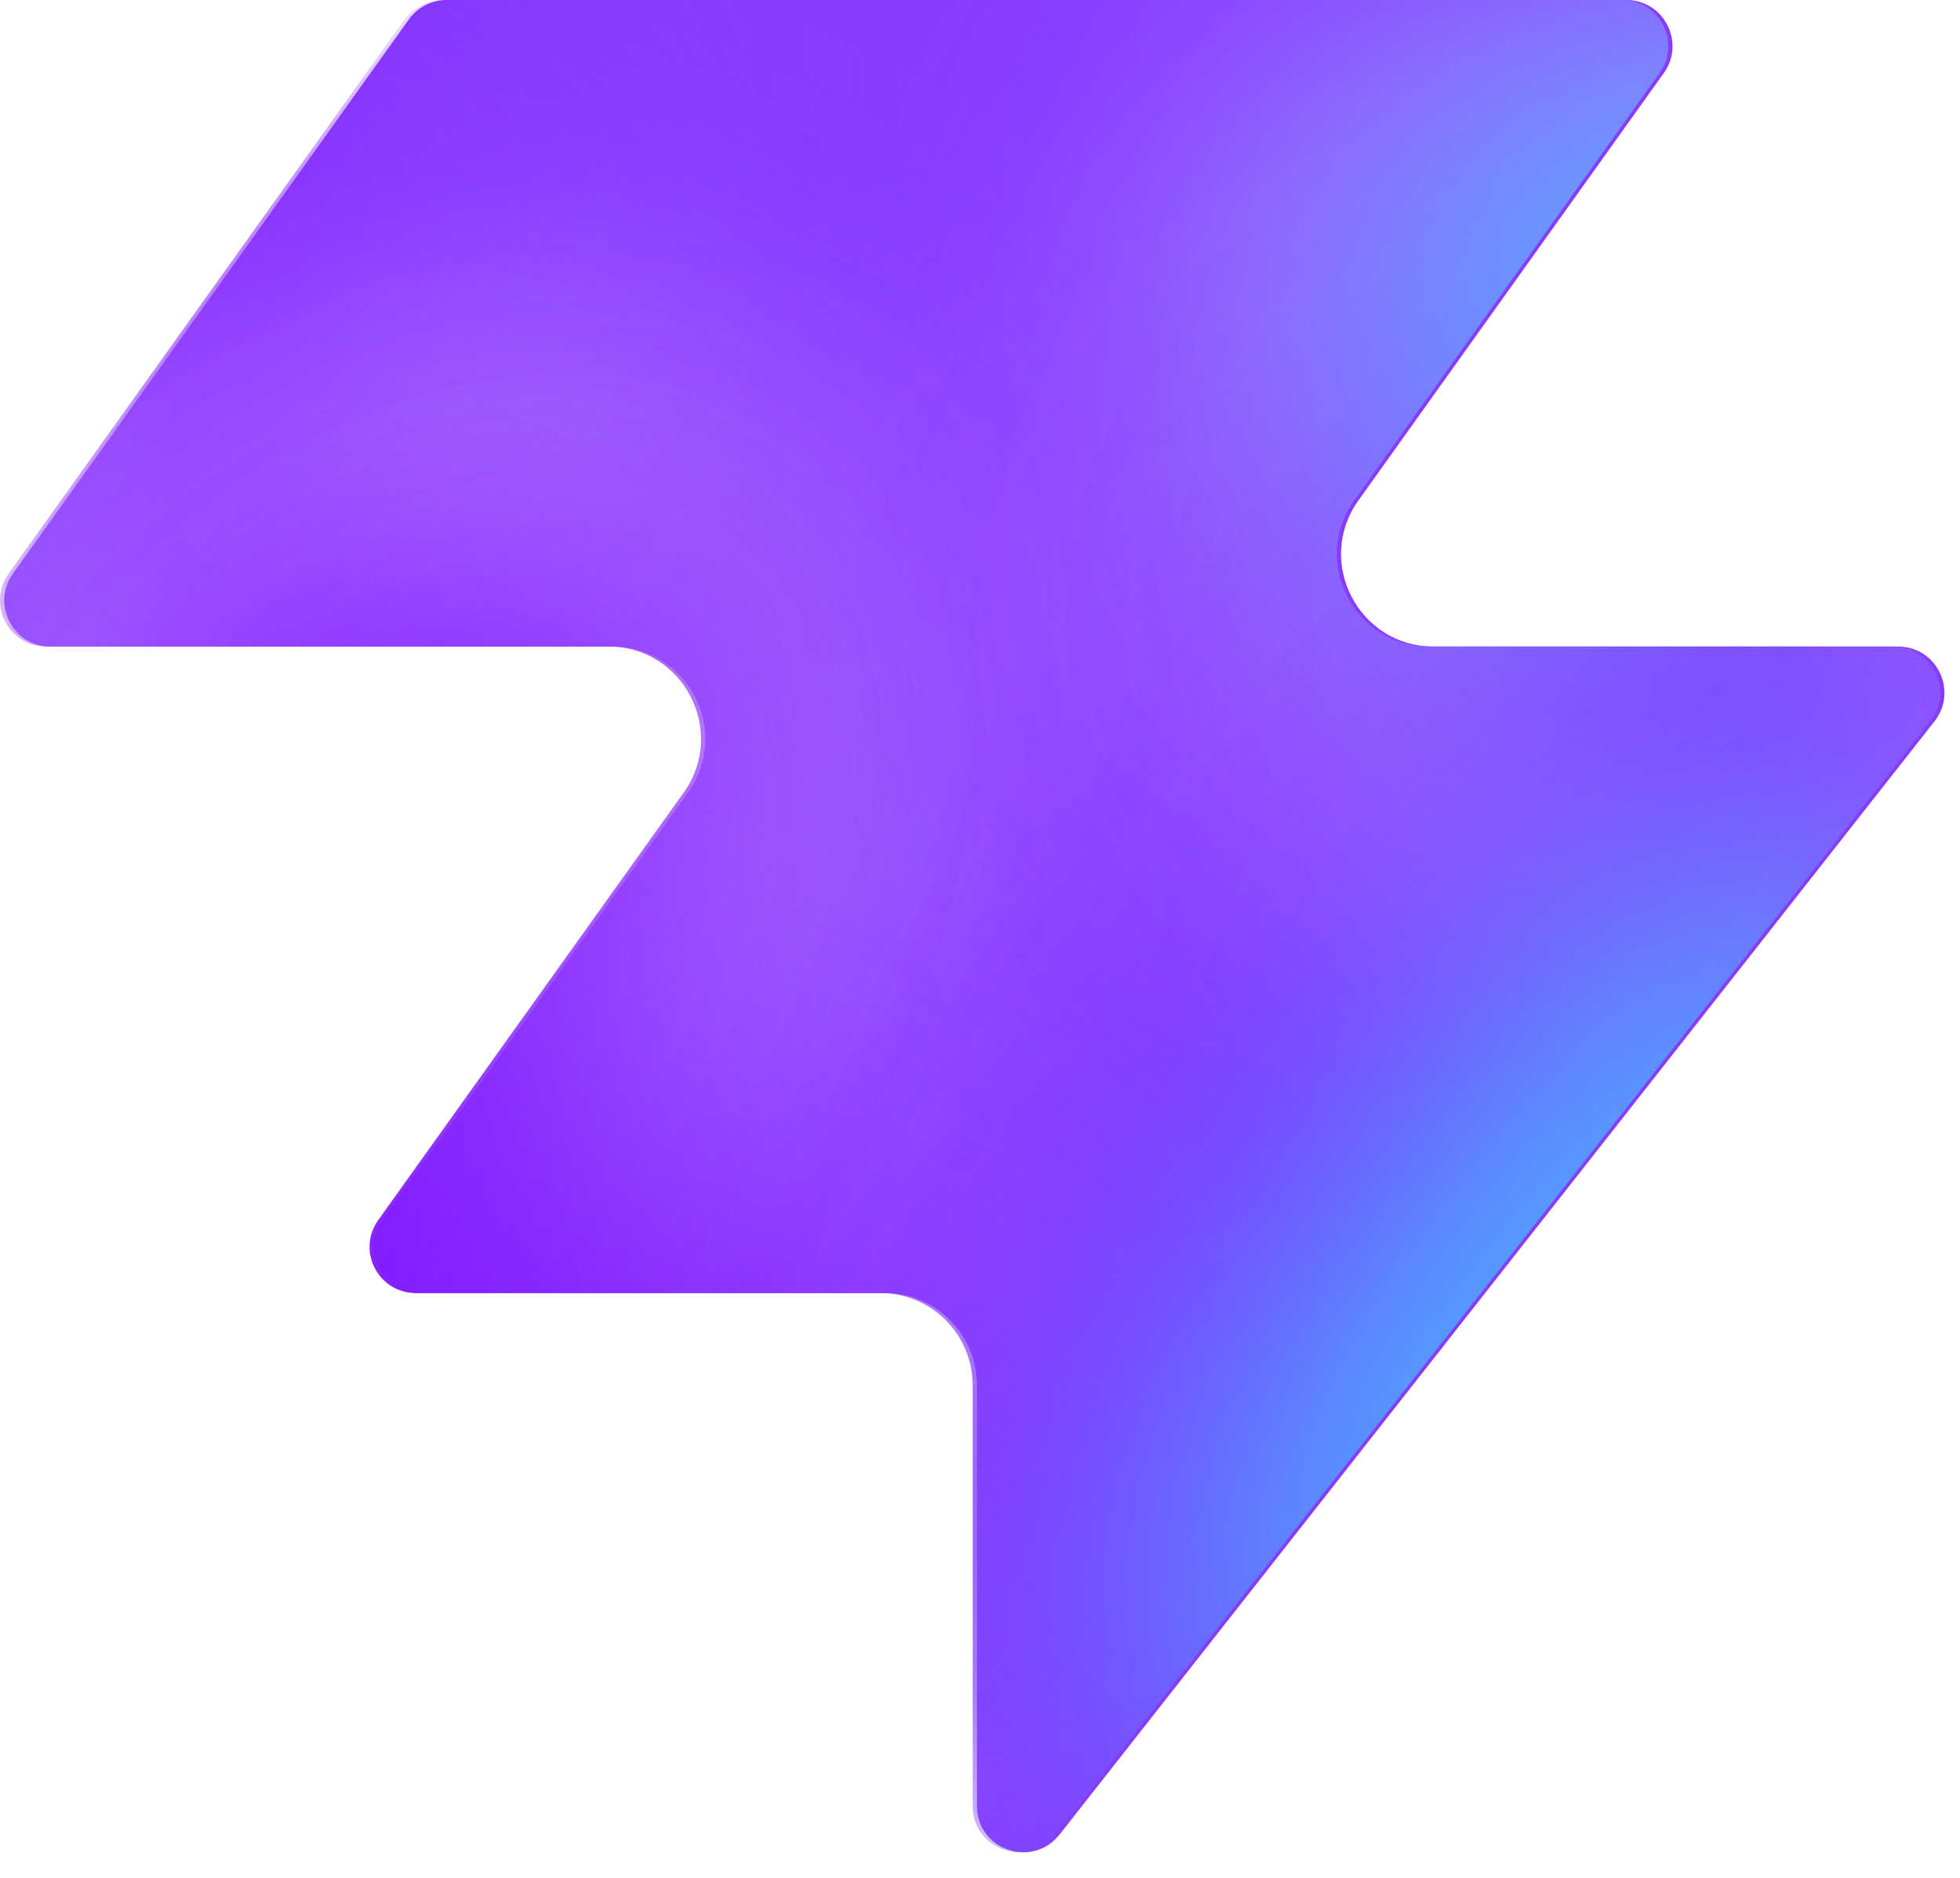
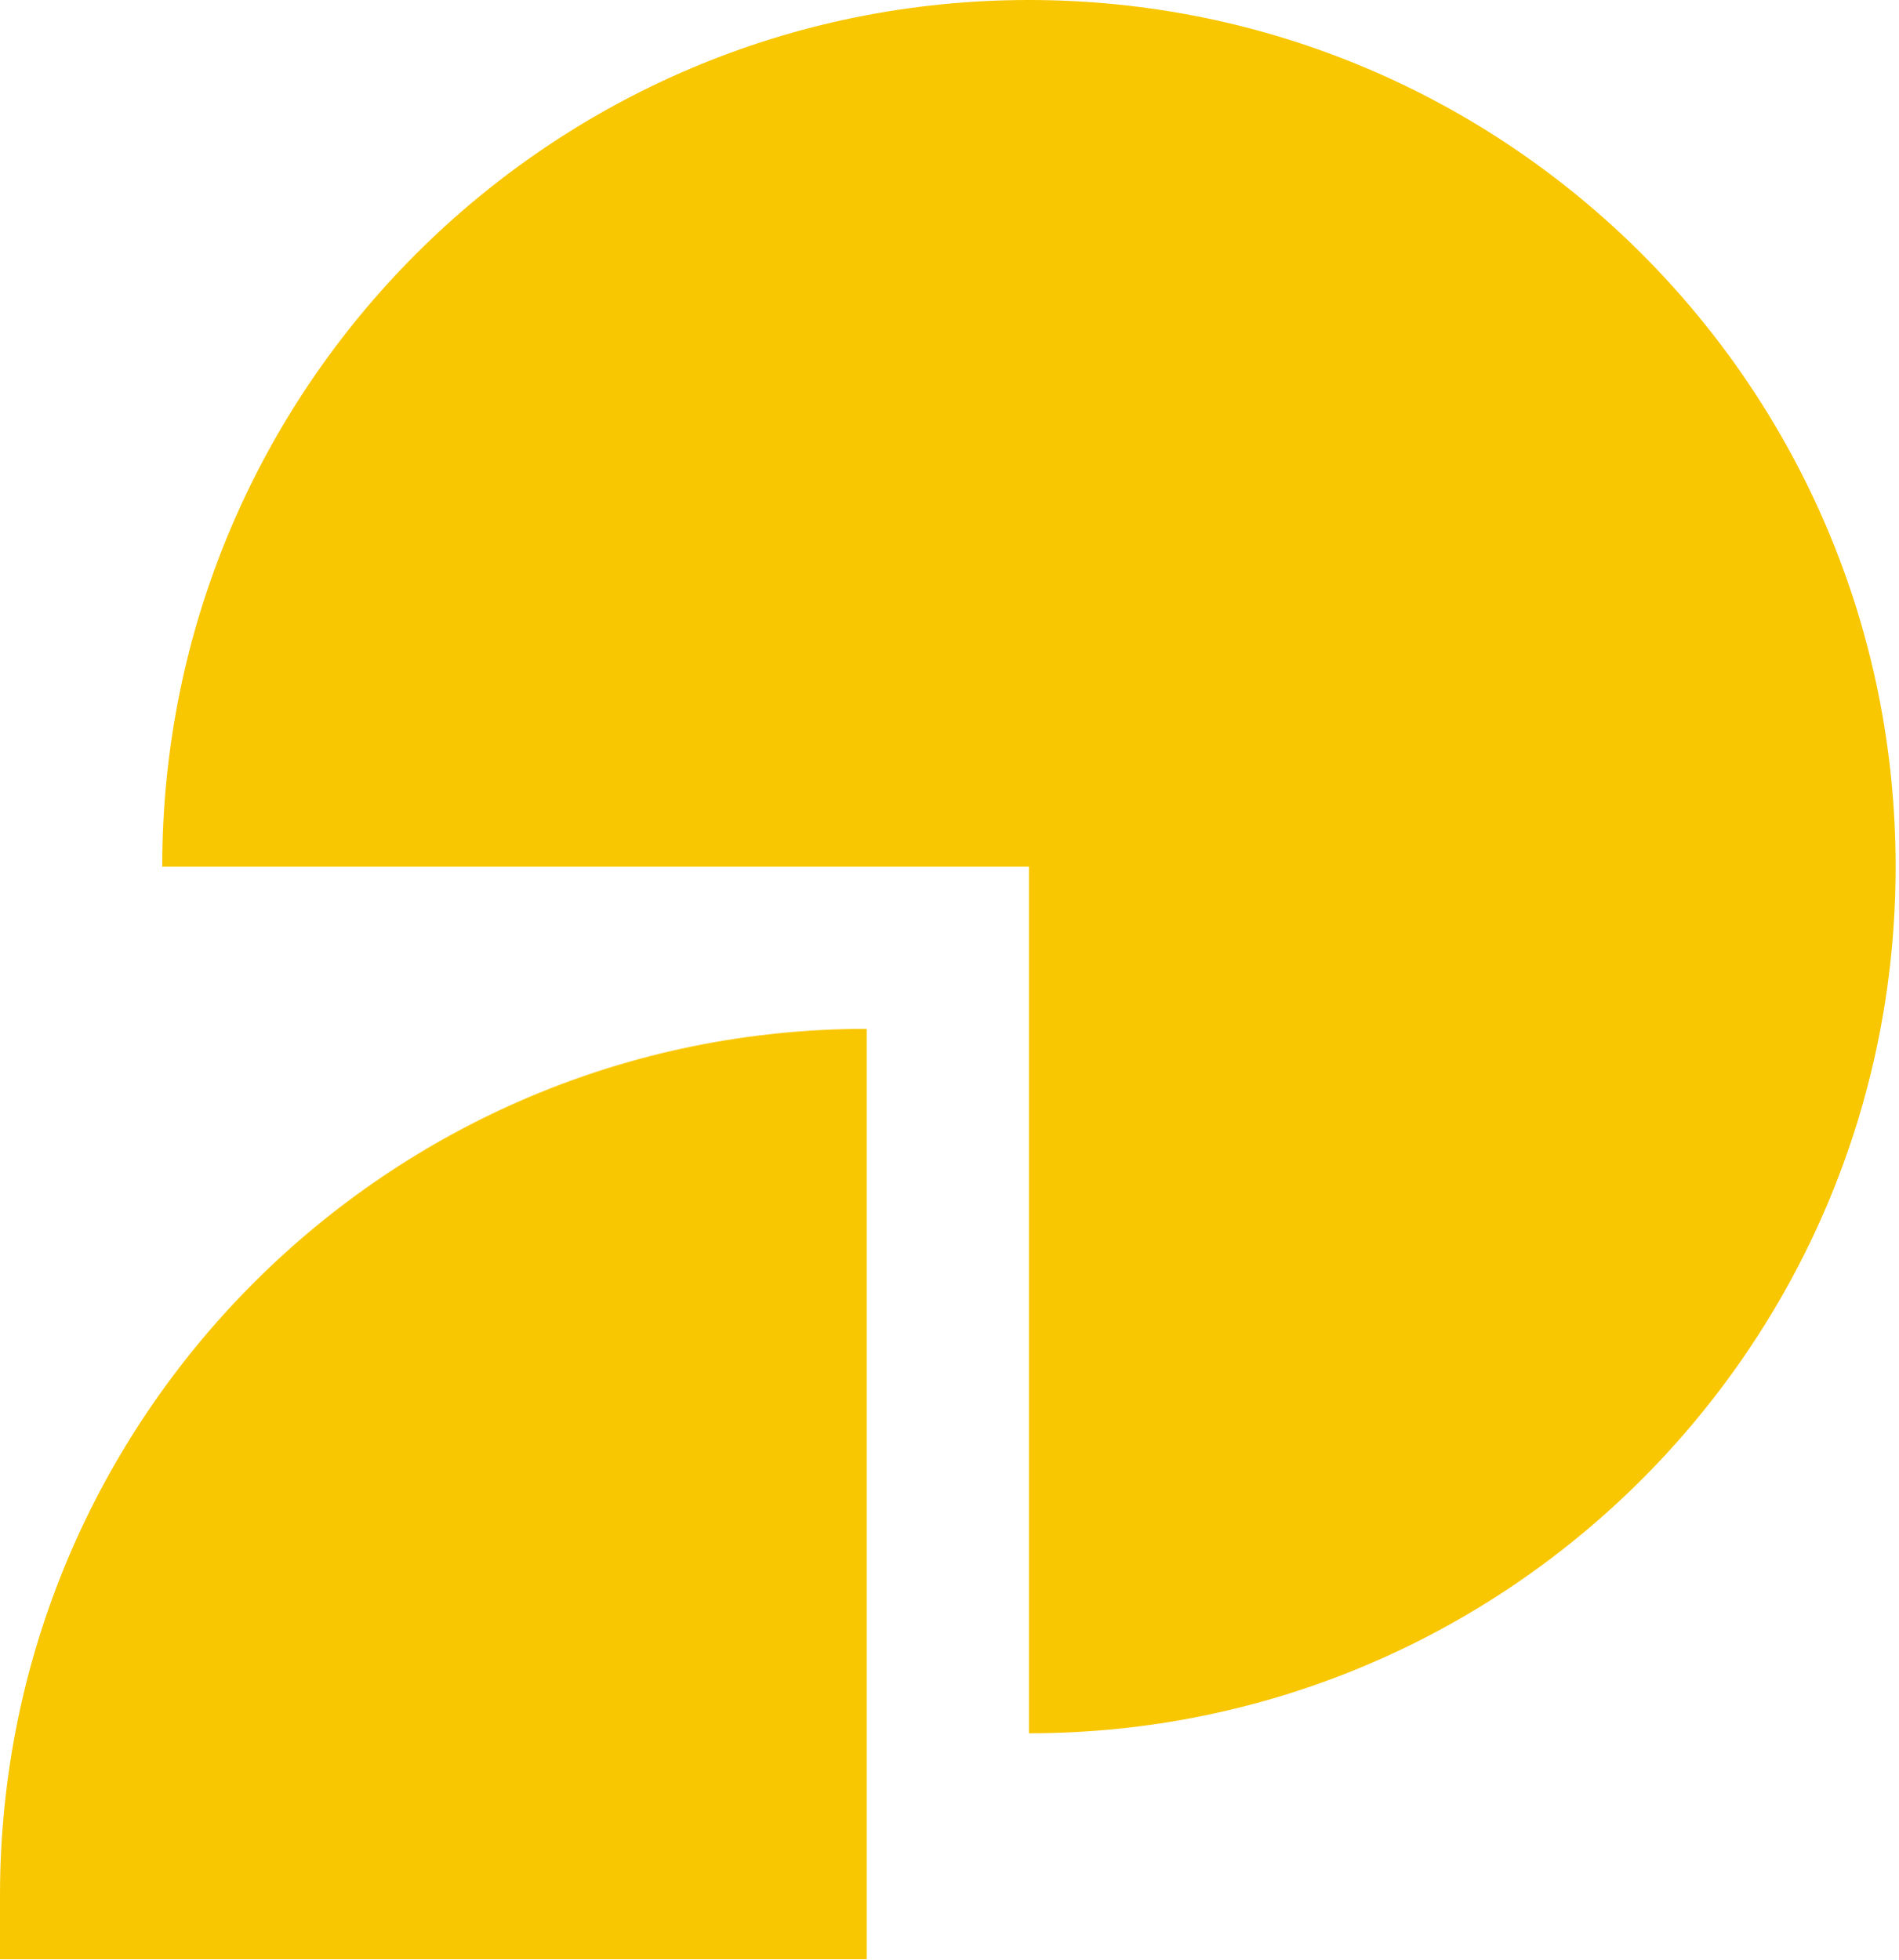
- <svg xmlns="http://www.w3.org/2000/svg" width="48" height="46" fill="none" viewBox="0 0 48 46">
-   <path fill="#863bff" d="M25.946 44.938c-.664.845-2.021.375-2.021-.698V33.937a2.26 2.26 0 0 0-2.262-2.262H10.287c-.92 0-1.456-1.04-.92-1.788l7.48-10.471c1.07-1.497 0-3.578-1.842-3.578H1.237c-.92 0-1.456-1.04-.92-1.788L10.013.474c.214-.297.556-.474.92-.474h28.894c.92 0 1.456 1.04.92 1.788l-7.48 10.471c-1.07 1.498 0 3.579 1.842 3.579h11.377c.943 0 1.473 1.088.89 1.83L25.947 44.94z" style="fill:#863bff;fill:color(display-p3 .525 .23 1);fill-opacity:1" />
-   <mask id="a" width="48" height="46" x="0" y="0" maskUnits="userSpaceOnUse" style="mask-type:alpha">
-     <path fill="#000" d="M25.842 44.938c-.664.844-2.021.375-2.021-.698V33.937a2.26 2.26 0 0 0-2.262-2.262H10.183c-.92 0-1.456-1.04-.92-1.788l7.48-10.471c1.07-1.498 0-3.579-1.842-3.579H1.133c-.92 0-1.456-1.04-.92-1.787L9.91.473c.214-.297.556-.474.92-.474h28.894c.92 0 1.456 1.04.92 1.788l-7.48 10.471c-1.07 1.498 0 3.578 1.842 3.578h11.377c.943 0 1.473 1.088.89 1.832L25.843 44.94z" style="fill:#000;fill-opacity:1" />
-   </mask>
-   <g mask="url(#a)">
-     <g filter="url(#b)">
-       <ellipse cx="5.508" cy="14.704" fill="#ede6ff" rx="5.508" ry="14.704" style="fill:#ede6ff;fill:color(display-p3 .927 .903 1);fill-opacity:1" transform="matrix(.00324 1 1 -.00324 -4.47 31.516)" />
-     </g>
-     <g filter="url(#c)">
-       <ellipse cx="10.399" cy="29.851" fill="#ede6ff" rx="10.399" ry="29.851" style="fill:#ede6ff;fill:color(display-p3 .927 .903 1);fill-opacity:1" transform="matrix(.00324 1 1 -.00324 -39.328 7.883)" />
-     </g>
-     <g filter="url(#d)">
-       <ellipse cx="5.508" cy="30.487" fill="#7e14ff" rx="5.508" ry="30.487" style="fill:#7e14ff;fill:color(display-p3 .492 .077 1);fill-opacity:1" transform="rotate(89.814 -25.913 -14.639)scale(1 -1)" />
-     </g>
-     <g filter="url(#e)">
-       <ellipse cx="5.508" cy="30.599" fill="#7e14ff" rx="5.508" ry="30.599" style="fill:#7e14ff;fill:color(display-p3 .492 .077 1);fill-opacity:1" transform="rotate(89.814 -32.644 -3.334)scale(1 -1)" />
-     </g>
-     <g filter="url(#f)">
-       <ellipse cx="5.508" cy="30.599" fill="#7e14ff" rx="5.508" ry="30.599" style="fill:#7e14ff;fill:color(display-p3 .492 .077 1);fill-opacity:1" transform="matrix(.00324 1 1 -.00324 -34.34 30.47)" />
-     </g>
-     <g filter="url(#g)">
-       <ellipse cx="14.072" cy="22.078" fill="#ede6ff" rx="14.072" ry="22.078" style="fill:#ede6ff;fill:color(display-p3 .927 .903 1);fill-opacity:1" transform="rotate(93.35 24.506 48.493)scale(-1 1)" />
-     </g>
-     <g filter="url(#h)">
-       <ellipse cx="3.47" cy="21.501" fill="#7e14ff" rx="3.47" ry="21.501" style="fill:#7e14ff;fill:color(display-p3 .492 .077 1);fill-opacity:1" transform="rotate(89.009 28.708 47.59)scale(-1 1)" />
-     </g>
-     <g filter="url(#i)">
-       <ellipse cx="3.47" cy="21.501" fill="#7e14ff" rx="3.47" ry="21.501" style="fill:#7e14ff;fill:color(display-p3 .492 .077 1);fill-opacity:1" transform="rotate(89.009 28.708 47.59)scale(-1 1)" />
-     </g>
-     <g filter="url(#j)">
-       <ellipse cx=".387" cy="8.972" fill="#7e14ff" rx="4.407" ry="29.108" style="fill:#7e14ff;fill:color(display-p3 .492 .077 1);fill-opacity:1" transform="rotate(39.51 .387 8.972)" />
-     </g>
-     <g filter="url(#k)">
-       <ellipse cx="47.523" cy="-6.092" fill="#7e14ff" rx="4.407" ry="29.108" style="fill:#7e14ff;fill:color(display-p3 .492 .077 1);fill-opacity:1" transform="rotate(37.892 47.523 -6.092)" />
-     </g>
-     <g filter="url(#l)">
-       <ellipse cx="41.412" cy="6.333" fill="#47bfff" rx="5.971" ry="9.665" style="fill:#47bfff;fill:color(display-p3 .28 .748 1);fill-opacity:1" transform="rotate(37.892 41.412 6.333)" />
-     </g>
-     <g filter="url(#m)">
-       <ellipse cx="-1.879" cy="38.332" fill="#7e14ff" rx="4.407" ry="29.108" style="fill:#7e14ff;fill:color(display-p3 .492 .077 1);fill-opacity:1" transform="rotate(37.892 -1.88 38.332)" />
-     </g>
-     <g filter="url(#n)">
-       <ellipse cx="-1.879" cy="38.332" fill="#7e14ff" rx="4.407" ry="29.108" style="fill:#7e14ff;fill:color(display-p3 .492 .077 1);fill-opacity:1" transform="rotate(37.892 -1.88 38.332)" />
-     </g>
-     <g filter="url(#o)">
-       <ellipse cx="35.651" cy="29.907" fill="#7e14ff" rx="4.407" ry="29.108" style="fill:#7e14ff;fill:color(display-p3 .492 .077 1);fill-opacity:1" transform="rotate(37.892 35.651 29.907)" />
-     </g>
-     <g filter="url(#p)">
-       <ellipse cx="38.418" cy="32.4" fill="#47bfff" rx="5.971" ry="15.297" style="fill:#47bfff;fill:color(display-p3 .28 .748 1);fill-opacity:1" transform="rotate(37.892 38.418 32.4)" />
-     </g>
-   </g>
-   <defs>
-     <filter id="b" width="60.045" height="41.654" x="-19.77" y="16.149" color-interpolation-filters="sRGB" filterUnits="userSpaceOnUse">
-       <feFlood flood-opacity="0" result="BackgroundImageFix" />
-       <feBlend in="SourceGraphic" in2="BackgroundImageFix" result="shape" />
-       <feGaussianBlur result="effect1_foregroundBlur_2002_17158" stdDeviation="7.659" />
-     </filter>
-     <filter id="c" width="90.34" height="51.437" x="-54.613" y="-7.533" color-interpolation-filters="sRGB" filterUnits="userSpaceOnUse">
-       <feFlood flood-opacity="0" result="BackgroundImageFix" />
-       <feBlend in="SourceGraphic" in2="BackgroundImageFix" result="shape" />
-       <feGaussianBlur result="effect1_foregroundBlur_2002_17158" stdDeviation="7.659" />
-     </filter>
-     <filter id="d" width="79.355" height="29.4" x="-49.64" y="2.03" color-interpolation-filters="sRGB" filterUnits="userSpaceOnUse">
-       <feFlood flood-opacity="0" result="BackgroundImageFix" />
-       <feBlend in="SourceGraphic" in2="BackgroundImageFix" result="shape" />
-       <feGaussianBlur result="effect1_foregroundBlur_2002_17158" stdDeviation="4.596" />
-     </filter>
-     <filter id="e" width="79.579" height="29.4" x="-45.045" y="20.029" color-interpolation-filters="sRGB" filterUnits="userSpaceOnUse">
-       <feFlood flood-opacity="0" result="BackgroundImageFix" />
-       <feBlend in="SourceGraphic" in2="BackgroundImageFix" result="shape" />
-       <feGaussianBlur result="effect1_foregroundBlur_2002_17158" stdDeviation="4.596" />
-     </filter>
-     <filter id="f" width="79.579" height="29.4" x="-43.513" y="21.178" color-interpolation-filters="sRGB" filterUnits="userSpaceOnUse">
-       <feFlood flood-opacity="0" result="BackgroundImageFix" />
-       <feBlend in="SourceGraphic" in2="BackgroundImageFix" result="shape" />
-       <feGaussianBlur result="effect1_foregroundBlur_2002_17158" stdDeviation="4.596" />
-     </filter>
-     <filter id="g" width="74.749" height="58.852" x="15.756" y="-17.901" color-interpolation-filters="sRGB" filterUnits="userSpaceOnUse">
-       <feFlood flood-opacity="0" result="BackgroundImageFix" />
-       <feBlend in="SourceGraphic" in2="BackgroundImageFix" result="shape" />
-       <feGaussianBlur result="effect1_foregroundBlur_2002_17158" stdDeviation="7.659" />
-     </filter>
-     <filter id="h" width="61.377" height="25.362" x="23.548" y="2.284" color-interpolation-filters="sRGB" filterUnits="userSpaceOnUse">
-       <feFlood flood-opacity="0" result="BackgroundImageFix" />
-       <feBlend in="SourceGraphic" in2="BackgroundImageFix" result="shape" />
-       <feGaussianBlur result="effect1_foregroundBlur_2002_17158" stdDeviation="4.596" />
-     </filter>
-     <filter id="i" width="61.377" height="25.362" x="23.548" y="2.284" color-interpolation-filters="sRGB" filterUnits="userSpaceOnUse">
-       <feFlood flood-opacity="0" result="BackgroundImageFix" />
-       <feBlend in="SourceGraphic" in2="BackgroundImageFix" result="shape" />
-       <feGaussianBlur result="effect1_foregroundBlur_2002_17158" stdDeviation="4.596" />
-     </filter>
-     <filter id="j" width="56.045" height="63.649" x="-27.636" y="-22.853" color-interpolation-filters="sRGB" filterUnits="userSpaceOnUse">
-       <feFlood flood-opacity="0" result="BackgroundImageFix" />
-       <feBlend in="SourceGraphic" in2="BackgroundImageFix" result="shape" />
-       <feGaussianBlur result="effect1_foregroundBlur_2002_17158" stdDeviation="4.596" />
-     </filter>
-     <filter id="k" width="54.814" height="64.646" x="20.116" y="-38.415" color-interpolation-filters="sRGB" filterUnits="userSpaceOnUse">
-       <feFlood flood-opacity="0" result="BackgroundImageFix" />
-       <feBlend in="SourceGraphic" in2="BackgroundImageFix" result="shape" />
-       <feGaussianBlur result="effect1_foregroundBlur_2002_17158" stdDeviation="4.596" />
-     </filter>
-     <filter id="l" width="33.541" height="35.313" x="24.641" y="-11.323" color-interpolation-filters="sRGB" filterUnits="userSpaceOnUse">
-       <feFlood flood-opacity="0" result="BackgroundImageFix" />
-       <feBlend in="SourceGraphic" in2="BackgroundImageFix" result="shape" />
-       <feGaussianBlur result="effect1_foregroundBlur_2002_17158" stdDeviation="4.596" />
-     </filter>
-     <filter id="m" width="54.814" height="64.646" x="-29.286" y="6.009" color-interpolation-filters="sRGB" filterUnits="userSpaceOnUse">
-       <feFlood flood-opacity="0" result="BackgroundImageFix" />
-       <feBlend in="SourceGraphic" in2="BackgroundImageFix" result="shape" />
-       <feGaussianBlur result="effect1_foregroundBlur_2002_17158" stdDeviation="4.596" />
-     </filter>
-     <filter id="n" width="54.814" height="64.646" x="-29.286" y="6.009" color-interpolation-filters="sRGB" filterUnits="userSpaceOnUse">
-       <feFlood flood-opacity="0" result="BackgroundImageFix" />
-       <feBlend in="SourceGraphic" in2="BackgroundImageFix" result="shape" />
-       <feGaussianBlur result="effect1_foregroundBlur_2002_17158" stdDeviation="4.596" />
-     </filter>
-     <filter id="o" width="54.814" height="64.646" x="8.244" y="-2.416" color-interpolation-filters="sRGB" filterUnits="userSpaceOnUse">
-       <feFlood flood-opacity="0" result="BackgroundImageFix" />
-       <feBlend in="SourceGraphic" in2="BackgroundImageFix" result="shape" />
-       <feGaussianBlur result="effect1_foregroundBlur_2002_17158" stdDeviation="4.596" />
-     </filter>
-     <filter id="p" width="39.409" height="43.623" x="18.713" y="10.588" color-interpolation-filters="sRGB" filterUnits="userSpaceOnUse">
-       <feFlood flood-opacity="0" result="BackgroundImageFix" />
-       <feBlend in="SourceGraphic" in2="BackgroundImageFix" result="shape" />
-       <feGaussianBlur result="effect1_foregroundBlur_2002_17158" stdDeviation="4.596" />
-     </filter>
-   </defs>
+ <svg xmlns="http://www.w3.org/2000/svg" width="281" height="290" viewBox="0 0 281 290" fill="none">
+   <path d="M128.28 290H0V280.568C0 209.721 57.433 152.288 128.28 152.288V290Z" fill="#F9C701" />
+   <path d="M152.289 0C223.136 -3.09682e-06 280.569 57.433 280.57 128.28C280.57 199.127 223.136 256.561 152.289 256.561V128.28H24.009C24.009 57.433 81.442 0 152.289 0Z" fill="#F9C701" />
</svg>
